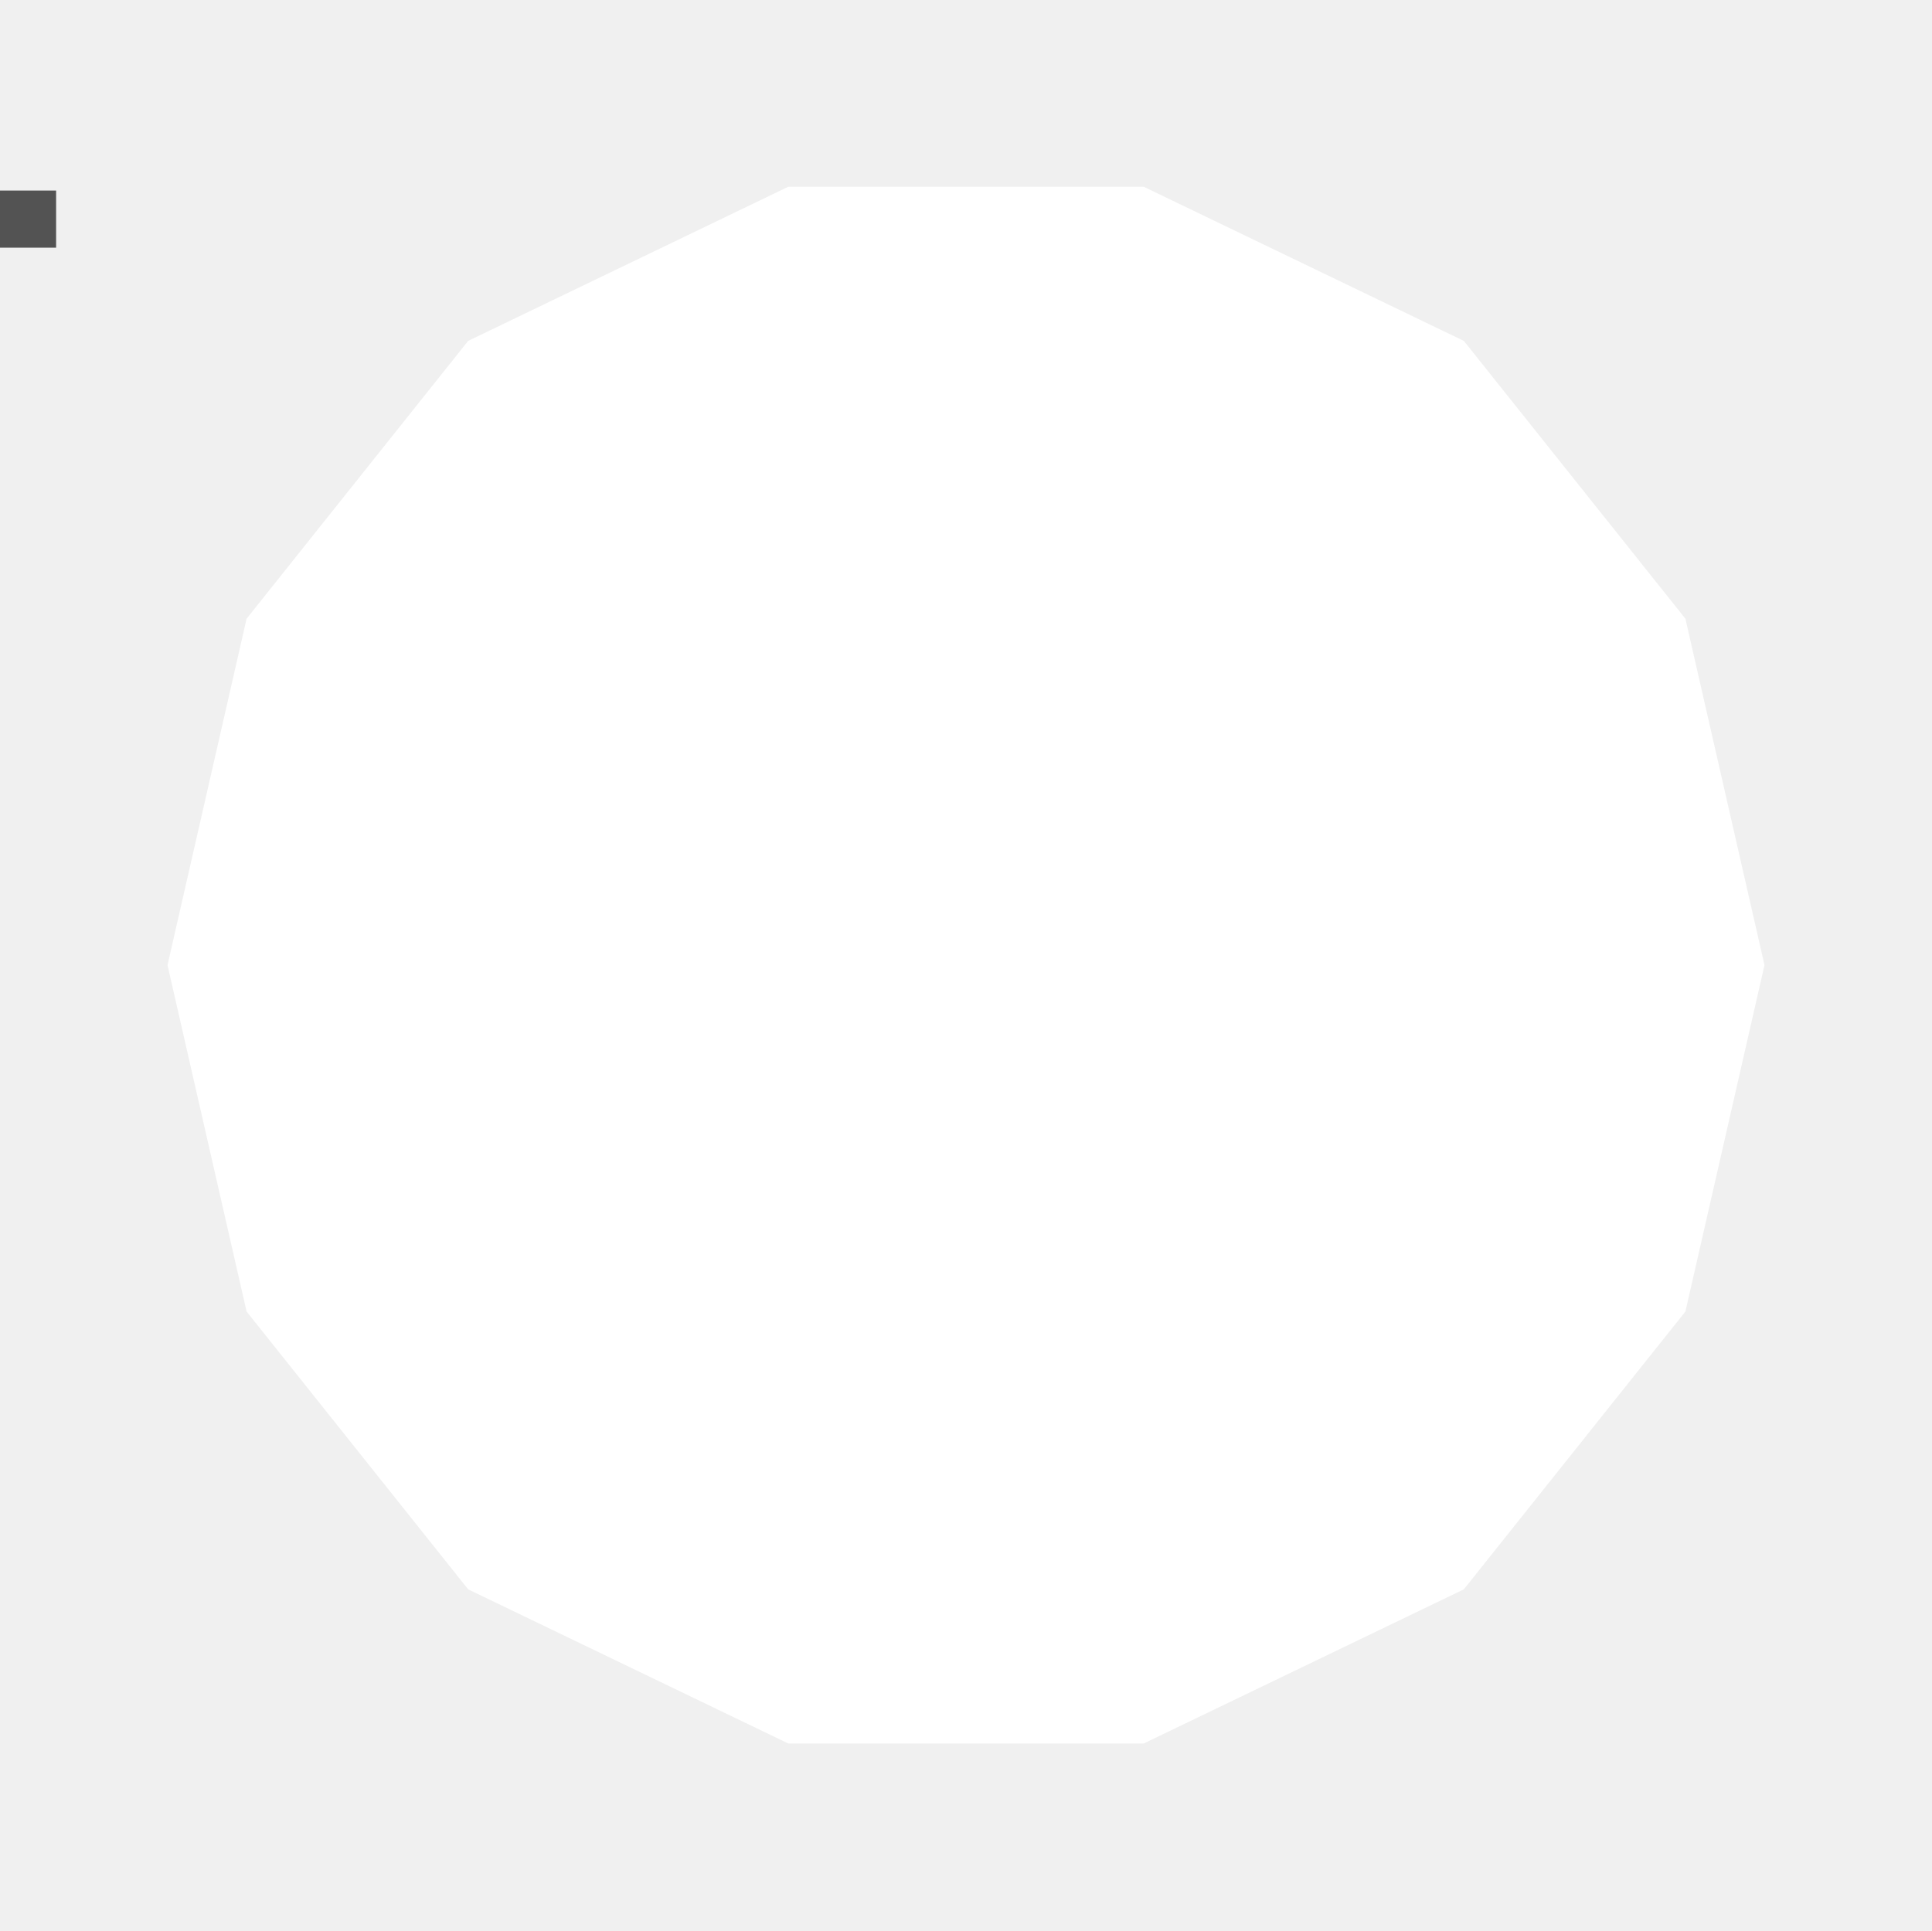
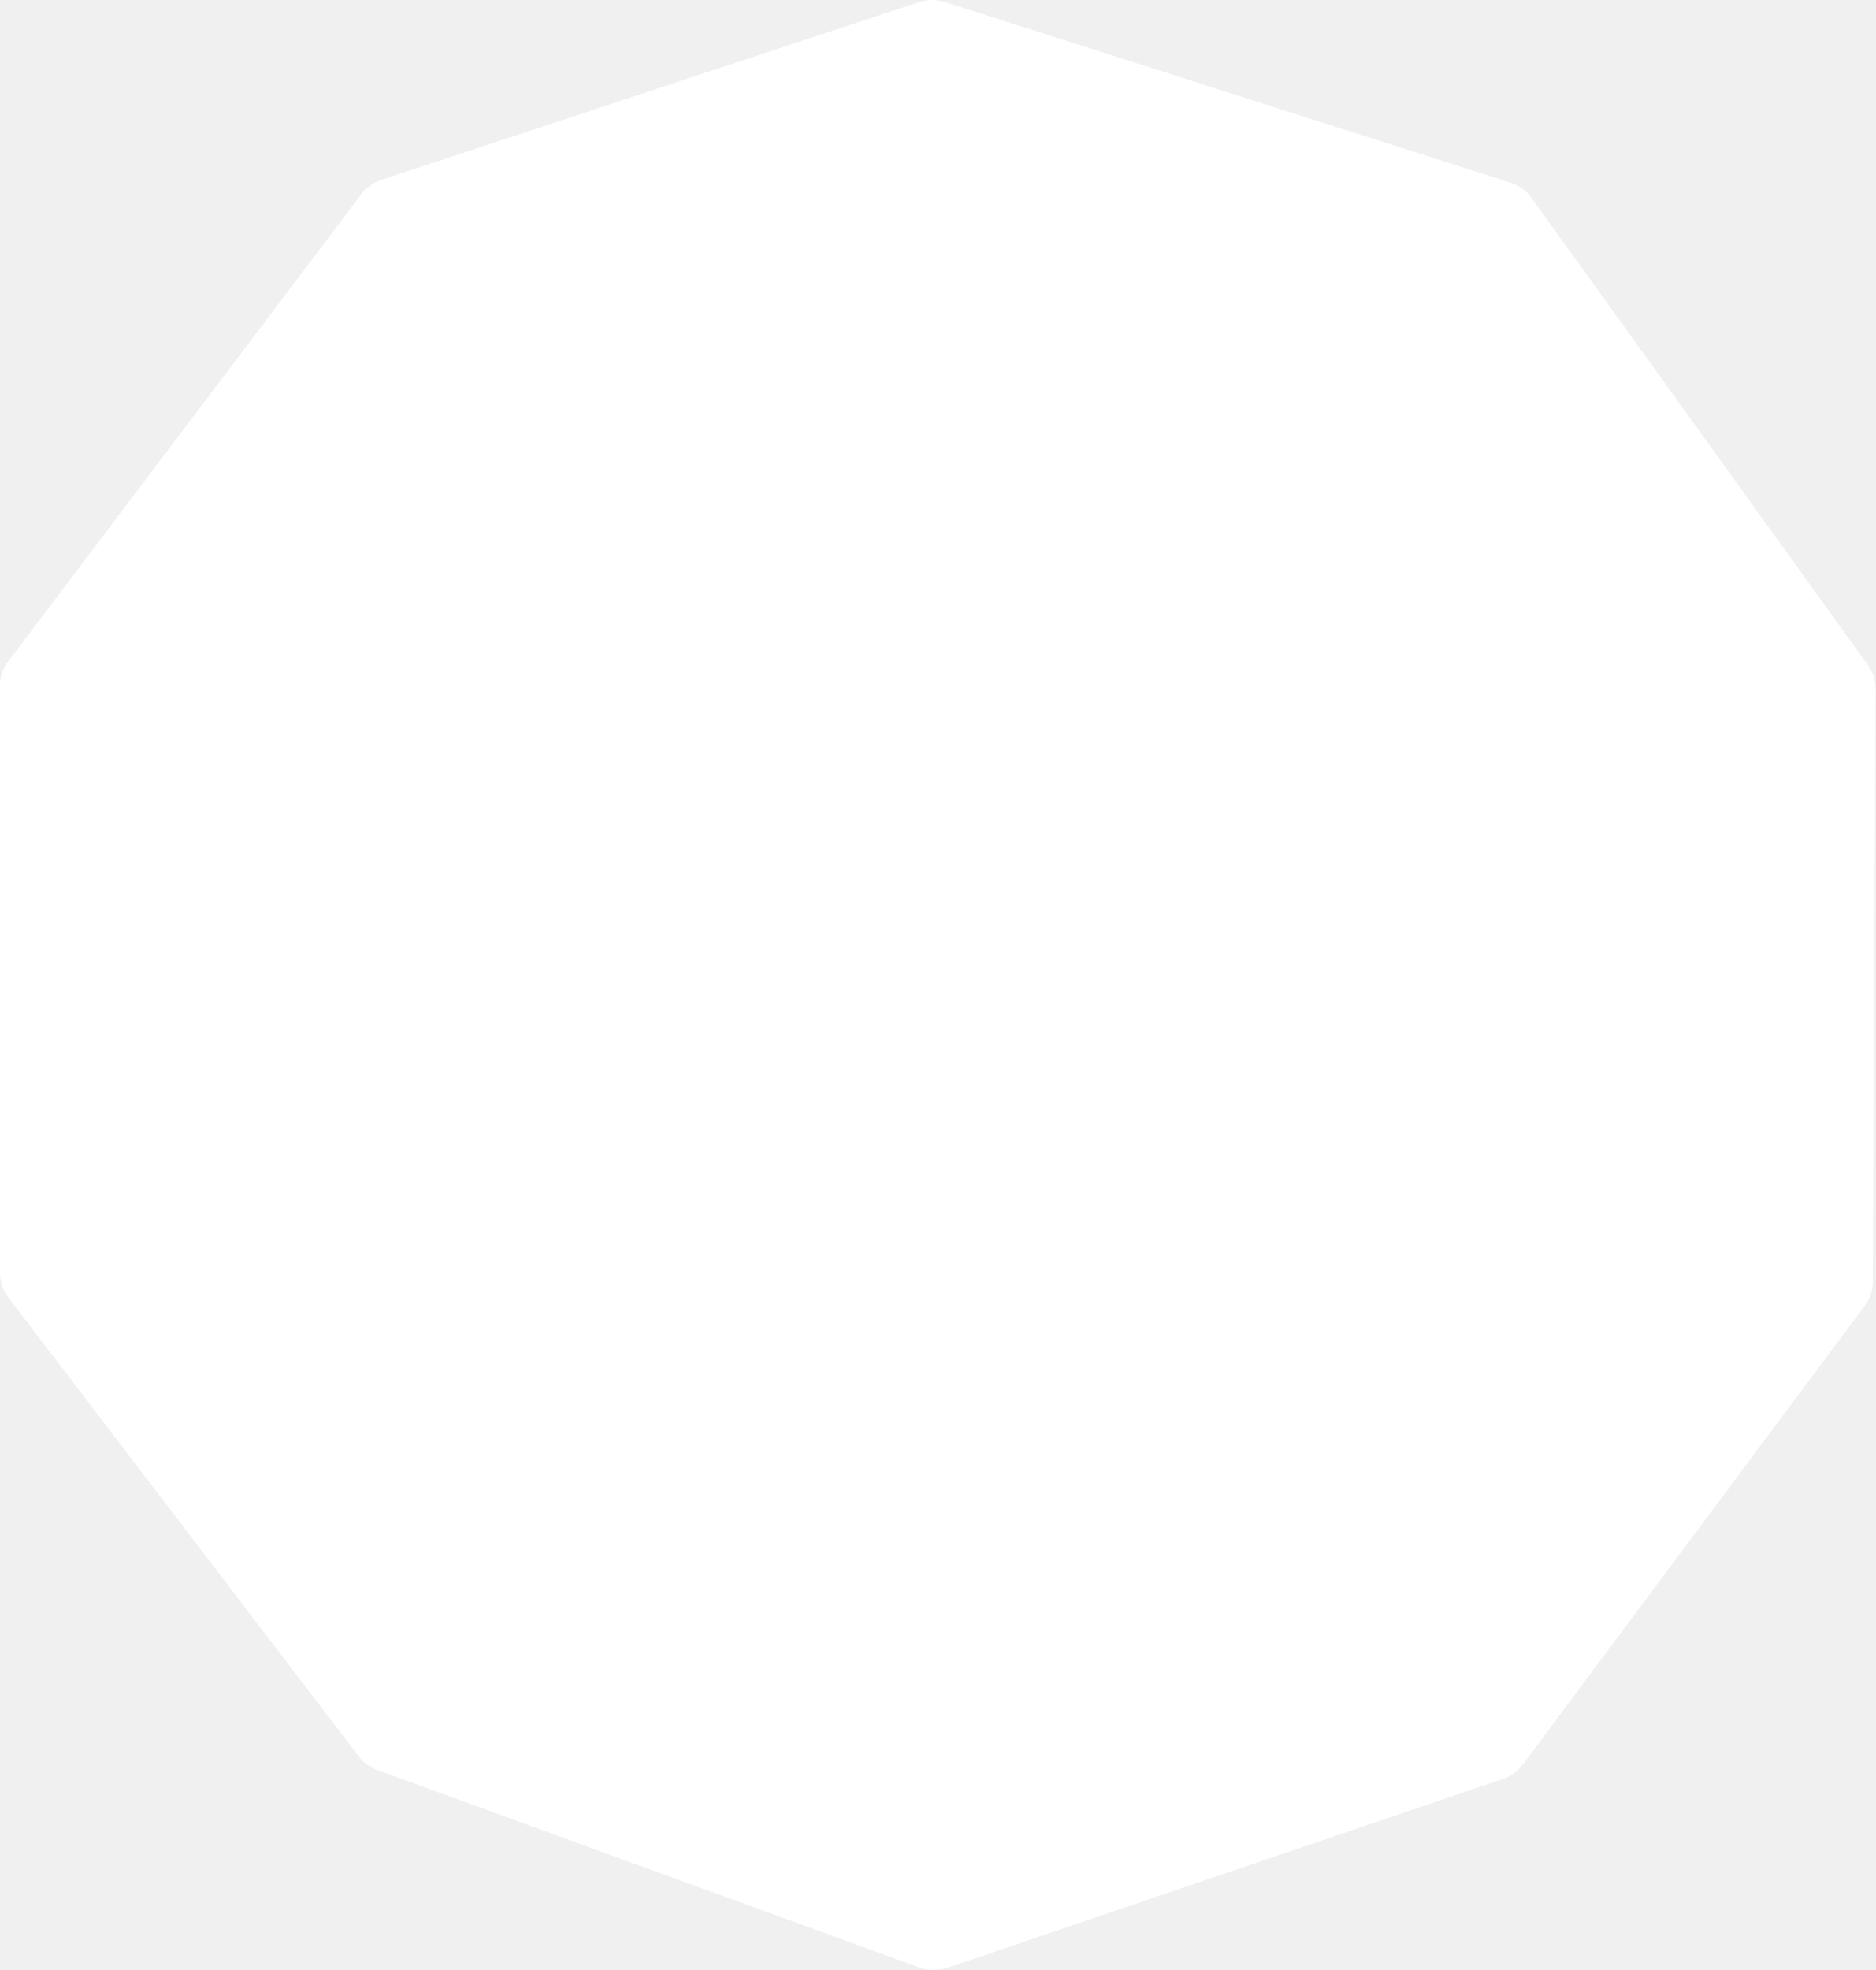
- <svg xmlns="http://www.w3.org/2000/svg" viewBox="0 0 1264 1263">
-   <path id="Polygon_26" data-name="Polygon 26" d="M638.651,0,848.12,100.874l144.959,181.77,51.734,226.664-51.734,226.66L848.12,917.741,638.652,1018.617H406.158L196.69,917.741,51.734,735.968,0,509.309,51.734,282.645,196.69,100.874,406.158,0Z" transform="translate(109.594 122.191)" fill="#fff" />
-   <text x="50%" y="50%" dominant-baseline="middle" text-anchor="middle" id="_12" fill="#535353" font-size="467" font-family="Impact">
-     <tspan x="-206.137" y="0">12</tspan>
-   </text>
+ <svg xmlns="http://www.w3.org/2000/svg" viewBox="0 0 1081.012 1135.329">
+   <path id="Path_23" data-name="Path 23" d="M901.679,1466.82a23.537,23.537,0,0,1-7.993-1.4L581.133,1351.531c-.292-.117-.642-.233-.934-.35h0a24.261,24.261,0,0,1-4.668-2.567h0a23.514,23.514,0,0,1-4.143-3.851c-.292-.292-.525-.642-.817-.992L368.524,1079.236a23.465,23.465,0,0,1-4.784-14.178V725.55h0a24.035,24.035,0,0,1,1.342-6.768h0a25.393,25.393,0,0,1,2.159-4.376h0a15.913,15.913,0,0,1,1.225-1.75L572.089,443.337a23.328,23.328,0,0,1,11.319-8.11L893.685,332.6a1.081,1.081,0,0,1,.409-.117h.234a25.009,25.009,0,0,1,6.768-.992,22.1,22.1,0,0,1,5.485.7h.117c.525.117.992.292,1.517.408l326.264,104.2a23.381,23.381,0,0,1,11.844,8.577l193.879,269.2a22.978,22.978,0,0,1,4.551,13.478v.583l-1.575,341.492a23.039,23.039,0,0,1-4.609,13.828L1241.362,1348.5c-.175.234-.35.467-.583.759h0a27.06,27.06,0,0,1-4.376,4.2h0a21.8,21.8,0,0,1-4.843,2.684h0c-.467.175-.933.35-1.458.525L909.322,1465.711A28.81,28.81,0,0,1,901.679,1466.82Zm.233-48.076ZM1397.9,760.732ZM588.426,1290.211,410.357,758.865Zm795.531-574.054L924.55,386.567ZM425.294,714.64,877.874,386.8Z" transform="translate(-363.74 -331.49)" fill="#fff" />
</svg>
